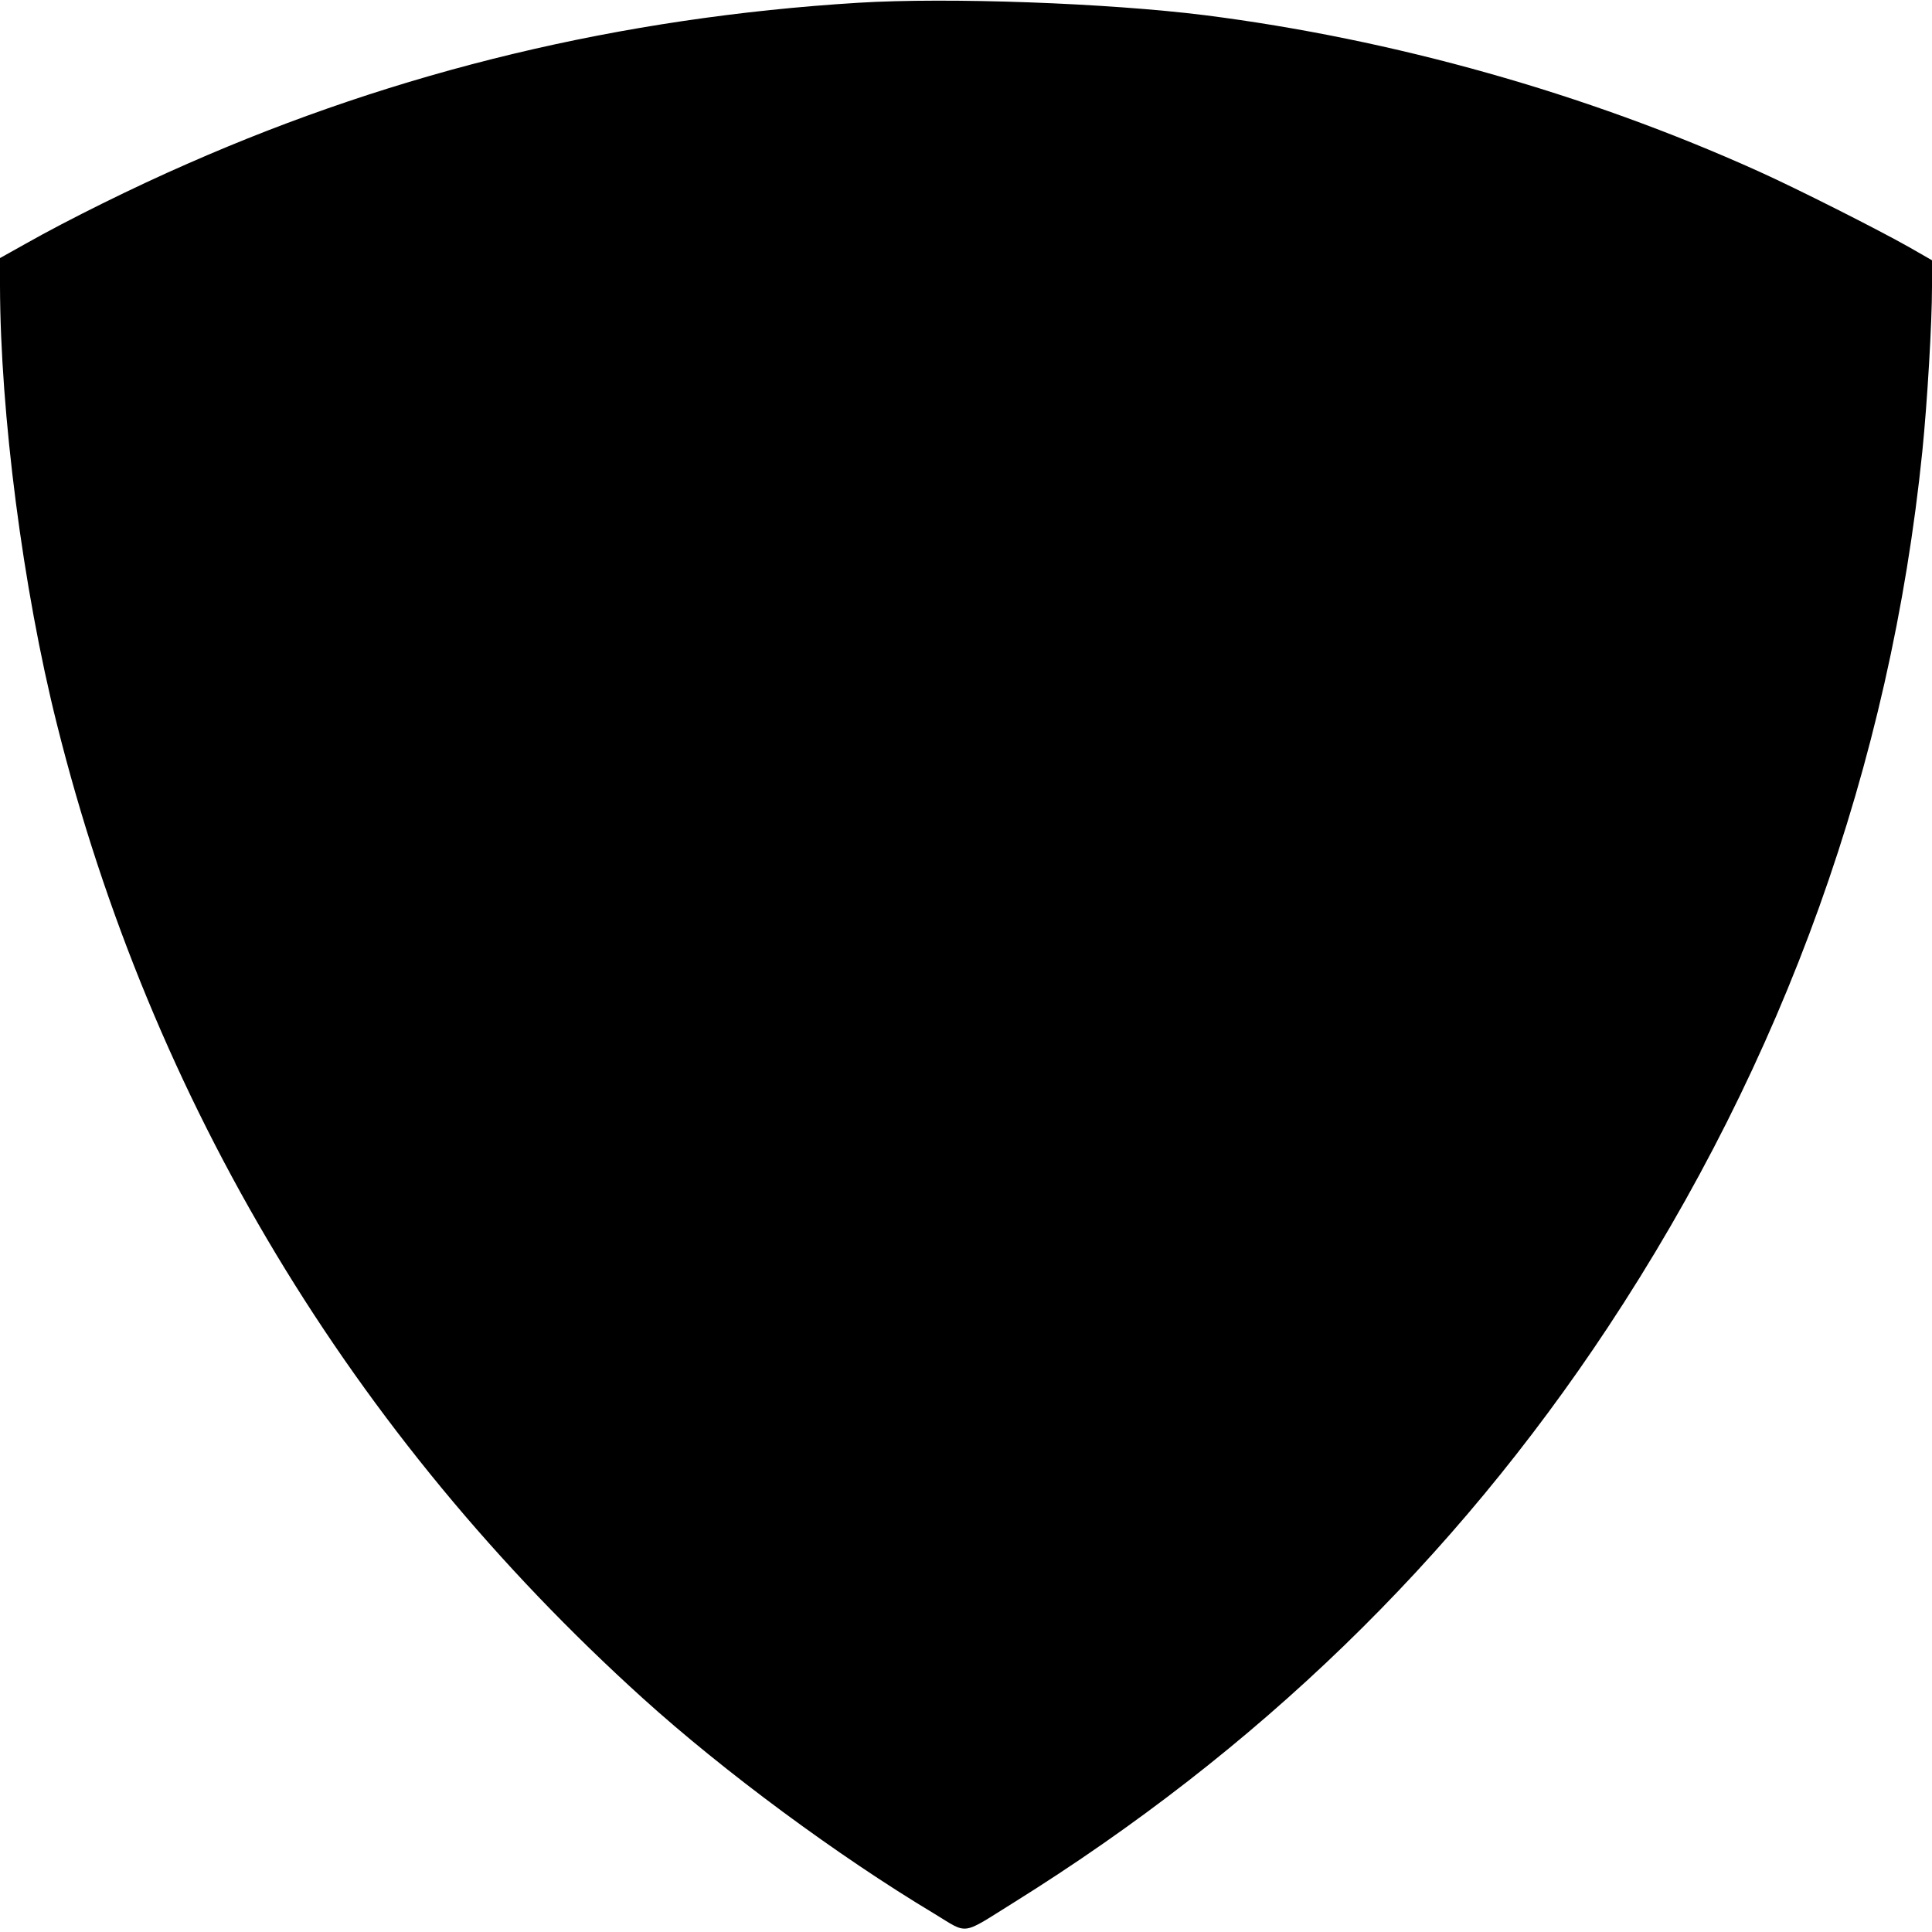
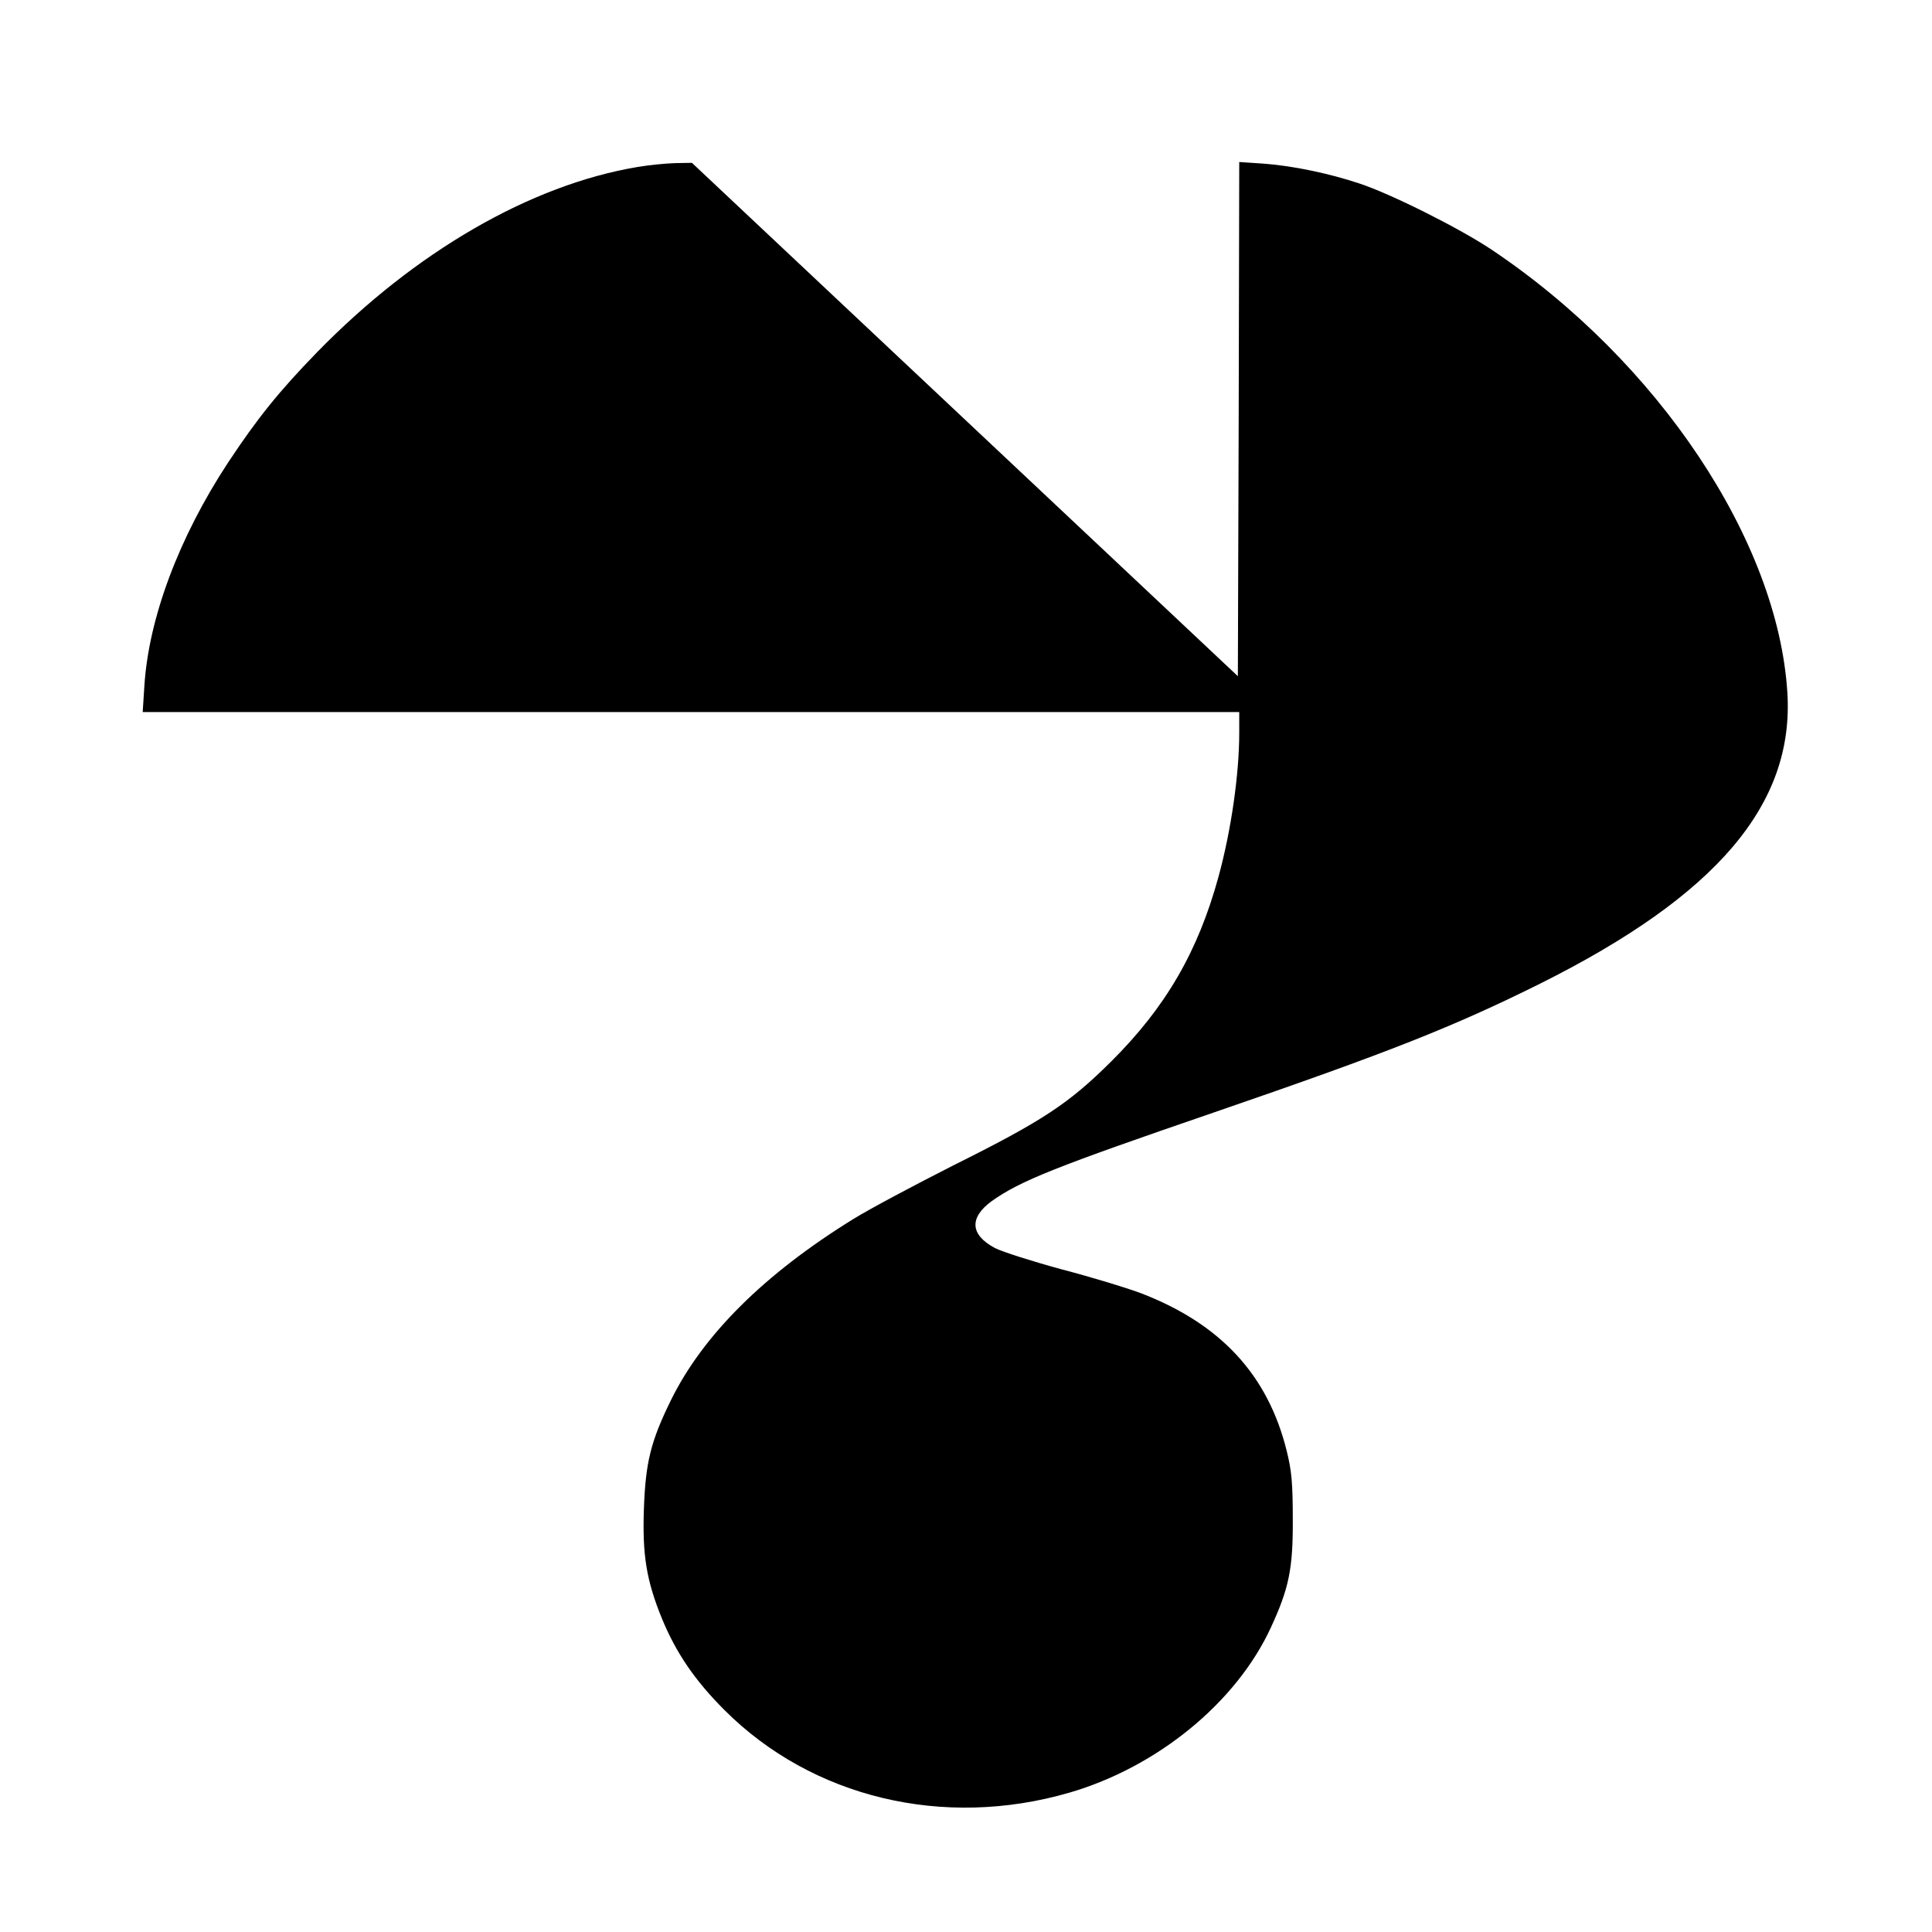
<svg xmlns="http://www.w3.org/2000/svg" version="1.0" width="700pt" height="700pt" viewBox="0 0 700 700" preserveAspectRatio="xMidYMid meet">
  <g transform="translate(0,700) scale(0.1,-0.1)" fill="#000000" stroke="none">
-     <path d="M3110 6990 c-860 -53 -1667 -247 -2430 -583 -195 -85 -433 -203 -587 -290 l-93 -52 0 -100 c1 -463 83 -1098 206 -1588 342 -1370 1068 -2576 2124 -3531 293 -265 707 -571 1054 -779 127 -77 95 -81 291 41 881 550 1591 1237 2150 2082 639 966 1024 2038 1140 3175 18 179 35 463 35 596 l0 96 -82 47 c-113 64 -408 213 -548 276 -625 282 -1321 478 -2005 565 -353 44 -928 65 -1255 45z" />
+     <path d="M2310 6395 c-388 -65 -806 -307 -1161 -671 -139 -143 -216 -239 -322 -399 -179 -272 -289 -566 -304 -812 l-6 -93 1987 0 1986 0 0 -75 c0 -149 -29 -353 -75 -521 -74 -271 -191 -473 -389 -670 -154 -153 -248 -215 -573 -377 -138 -70 -300 -156 -360 -193 -324 -200 -547 -422 -663 -659 -72 -147 -91 -223 -97 -391 -6 -168 9 -261 66 -400 51 -123 118 -222 226 -330 317 -317 793 -432 1250 -299 319 93 605 327 730 599 65 141 80 212 79 391 0 130 -4 176 -22 248 -68 275 -239 460 -527 571 -50 19 -178 58 -285 86 -107 29 -217 64 -245 78 -90 48 -94 110 -12 170 104 74 233 125 807 322 637 219 866 310 1180 466 641 320 921 650 896 1054 -34 550 -467 1200 -1071 1605 -115 77 -364 202 -479 240 -111 37 -241 64 -346 72 l-90 6 -2 -931 -3 -932 -989 930 -989 930 -61 -1 c-34 -1 -95 -7 -136 -14z" />
  </g>
</svg>
